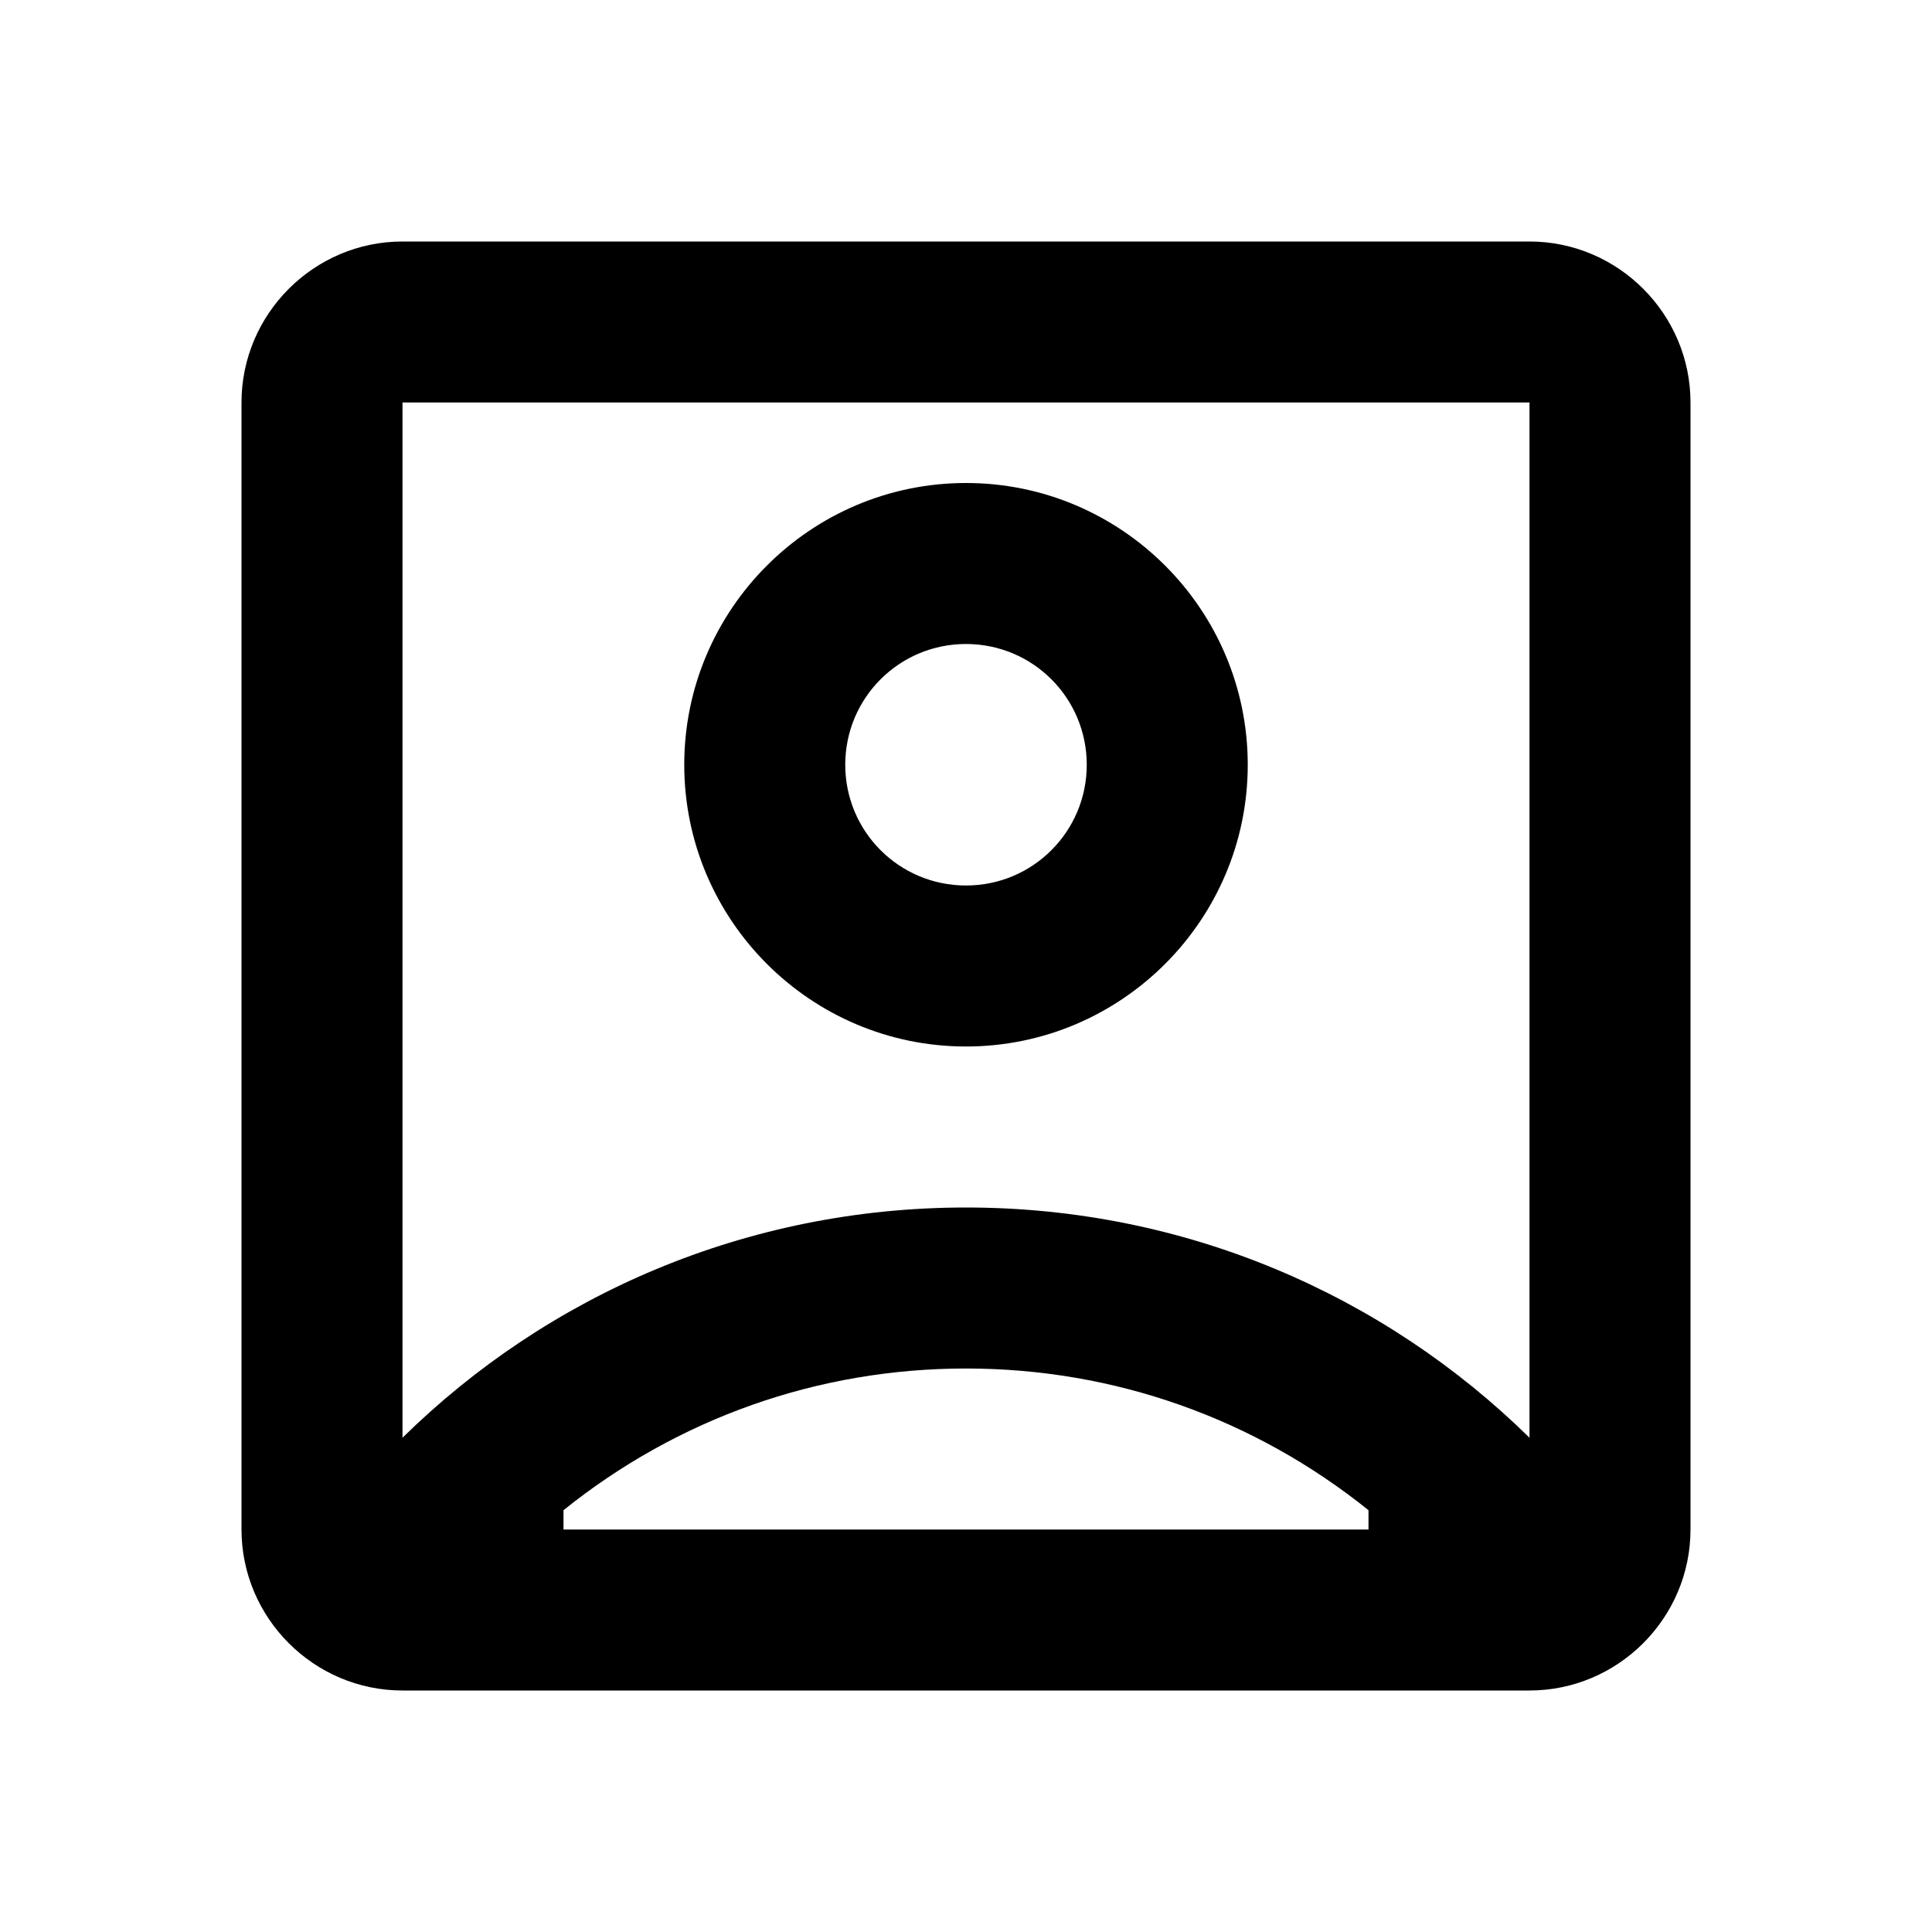
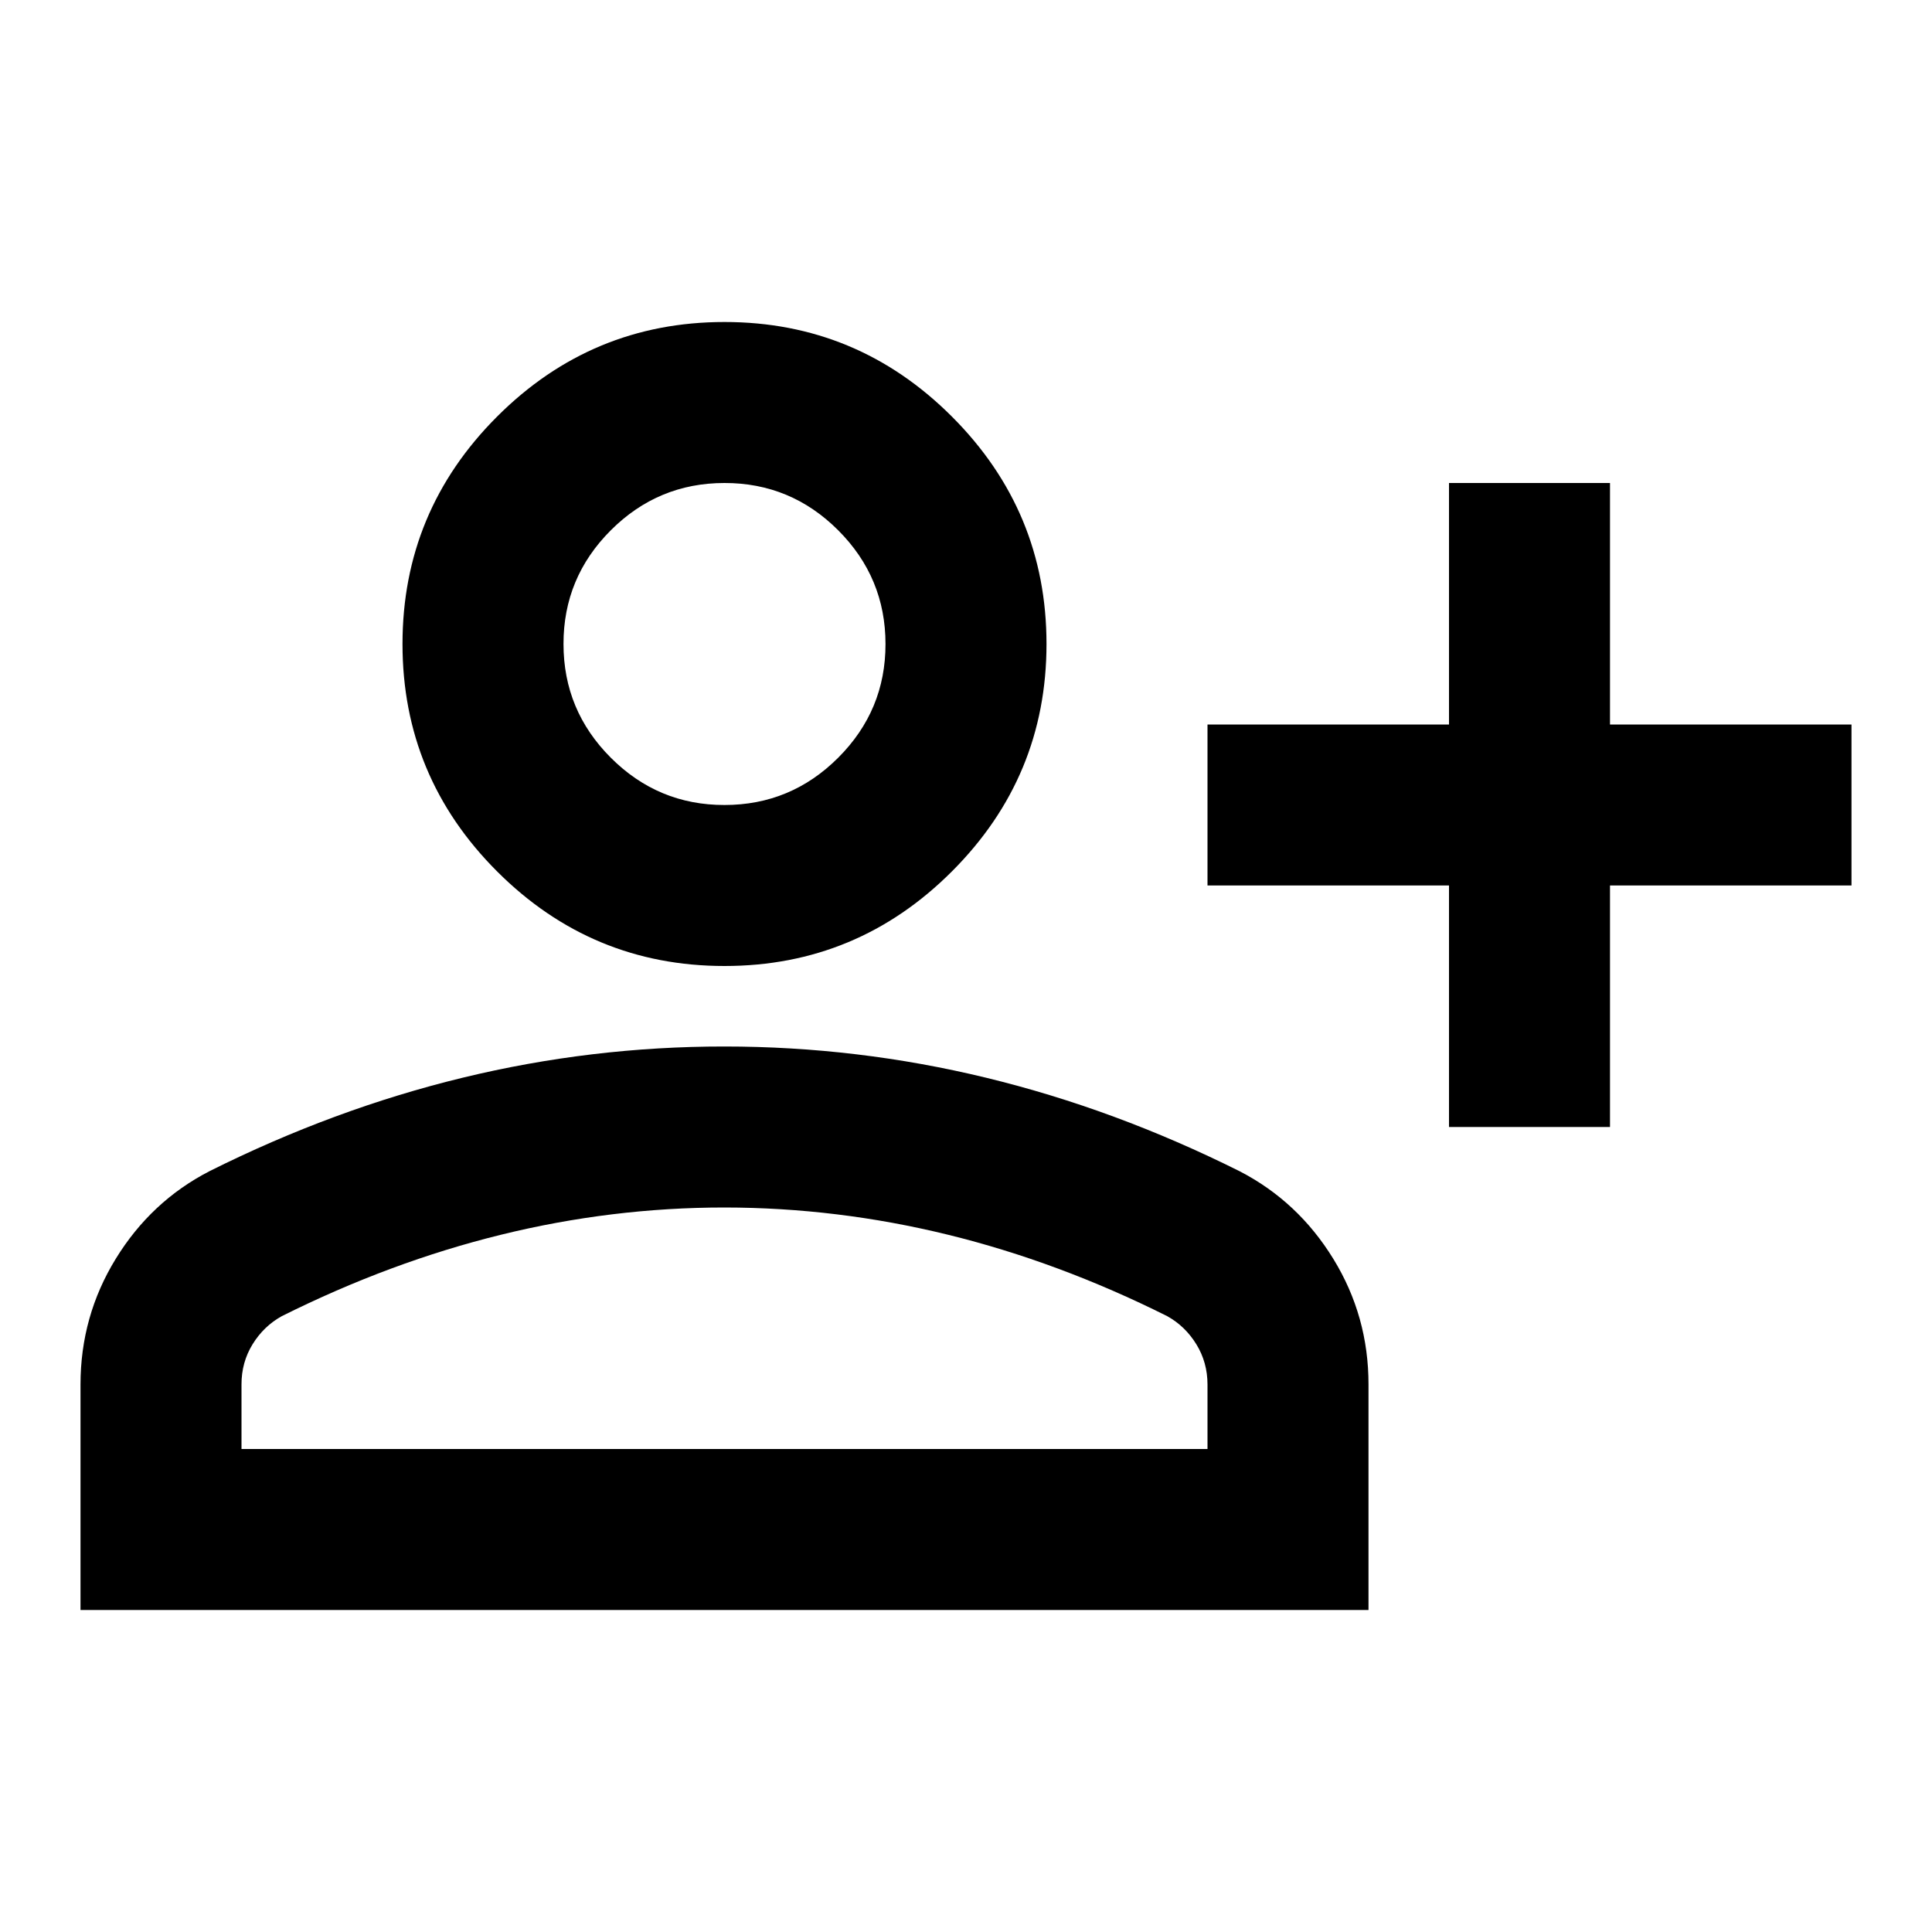
<svg xmlns="http://www.w3.org/2000/svg" width="32" height="32" viewBox="0 0 24 24">
-   <path fill="currentColor" d="M19 3H5c-1.1 0-2 .9-2 2v14c0 1.1.9 2 2 2h14c1.1 0 2-.9 2-2V5c0-1.1-.9-2-2-2zm-2 16H7v-.24C8.42 17.62 10.16 17 12 17s3.58.62 5 1.76V19zm2-1.14C17.2 16.09 14.73 15 12 15s-5.2 1.09-7 2.86V5h14v12.86zM12 13c1.93 0 3.5-1.57 3.5-3.5S13.93 6 12 6S8.5 7.57 8.5 9.5S10.07 13 12 13zm0-5c.83 0 1.5.67 1.5 1.5S12.83 11 12 11s-1.5-.67-1.5-1.5S11.17 8 12 8z" />
+   <path fill="currentColor" d="M18 14v-3h-3V9h3V6h2v3h3v2h-3v3h-2Zm-9-2q-1.65 0-2.825-1.175T5 8q0-1.65 1.175-2.825T9 4q1.65 0 2.825 1.175T13 8q0 1.65-1.175 2.825T9 12Zm-8 8v-2.8q0-.85.438-1.563T2.6 14.55q1.55-.775 3.15-1.163T9 13q1.65 0 3.25.388t3.15 1.162q.725.375 1.163 1.088T17 17.2V20H1Zm2-2h12v-.8q0-.275-.138-.5t-.362-.35q-1.35-.675-2.725-1.012T9 15q-1.4 0-2.775.338T3.5 16.35q-.225.125-.363.35T3 17.2v.8Zm6-8q.825 0 1.413-.588T11 8q0-.825-.588-1.413T9 6q-.825 0-1.413.588T7 8q0 .825.588 1.413T9 10Zm0-2Zm0 10Z" />
</svg>
